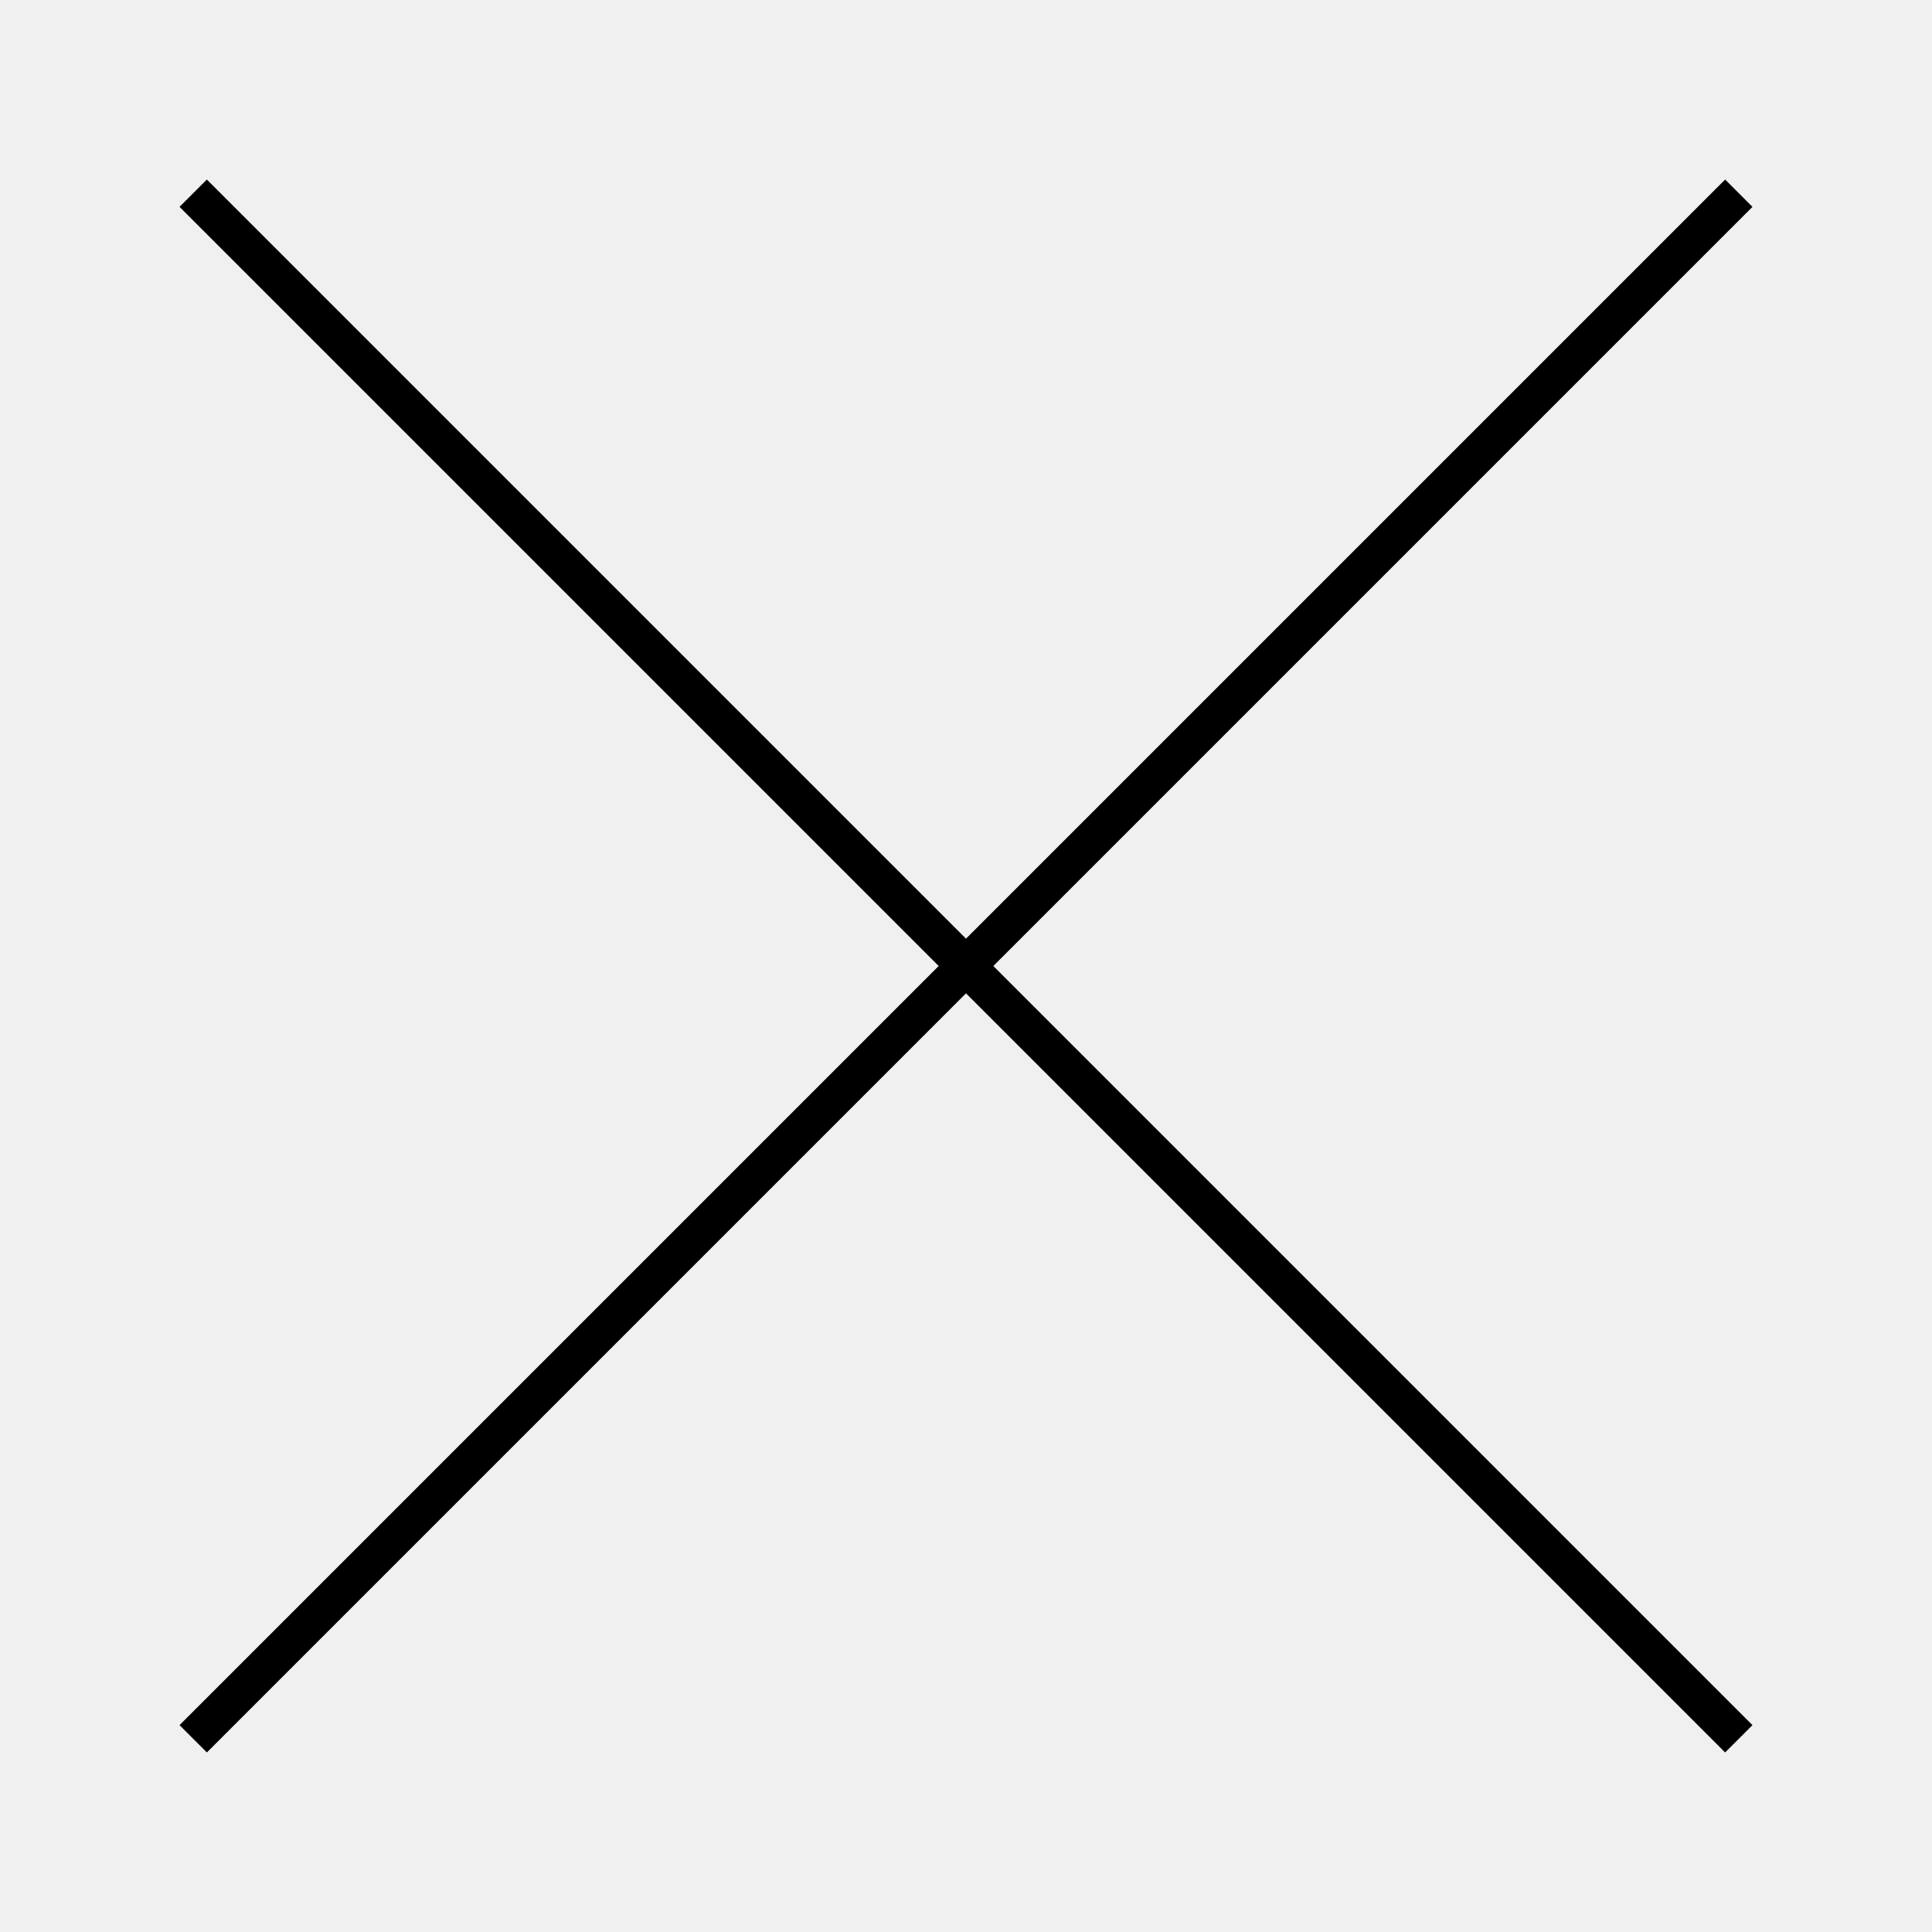
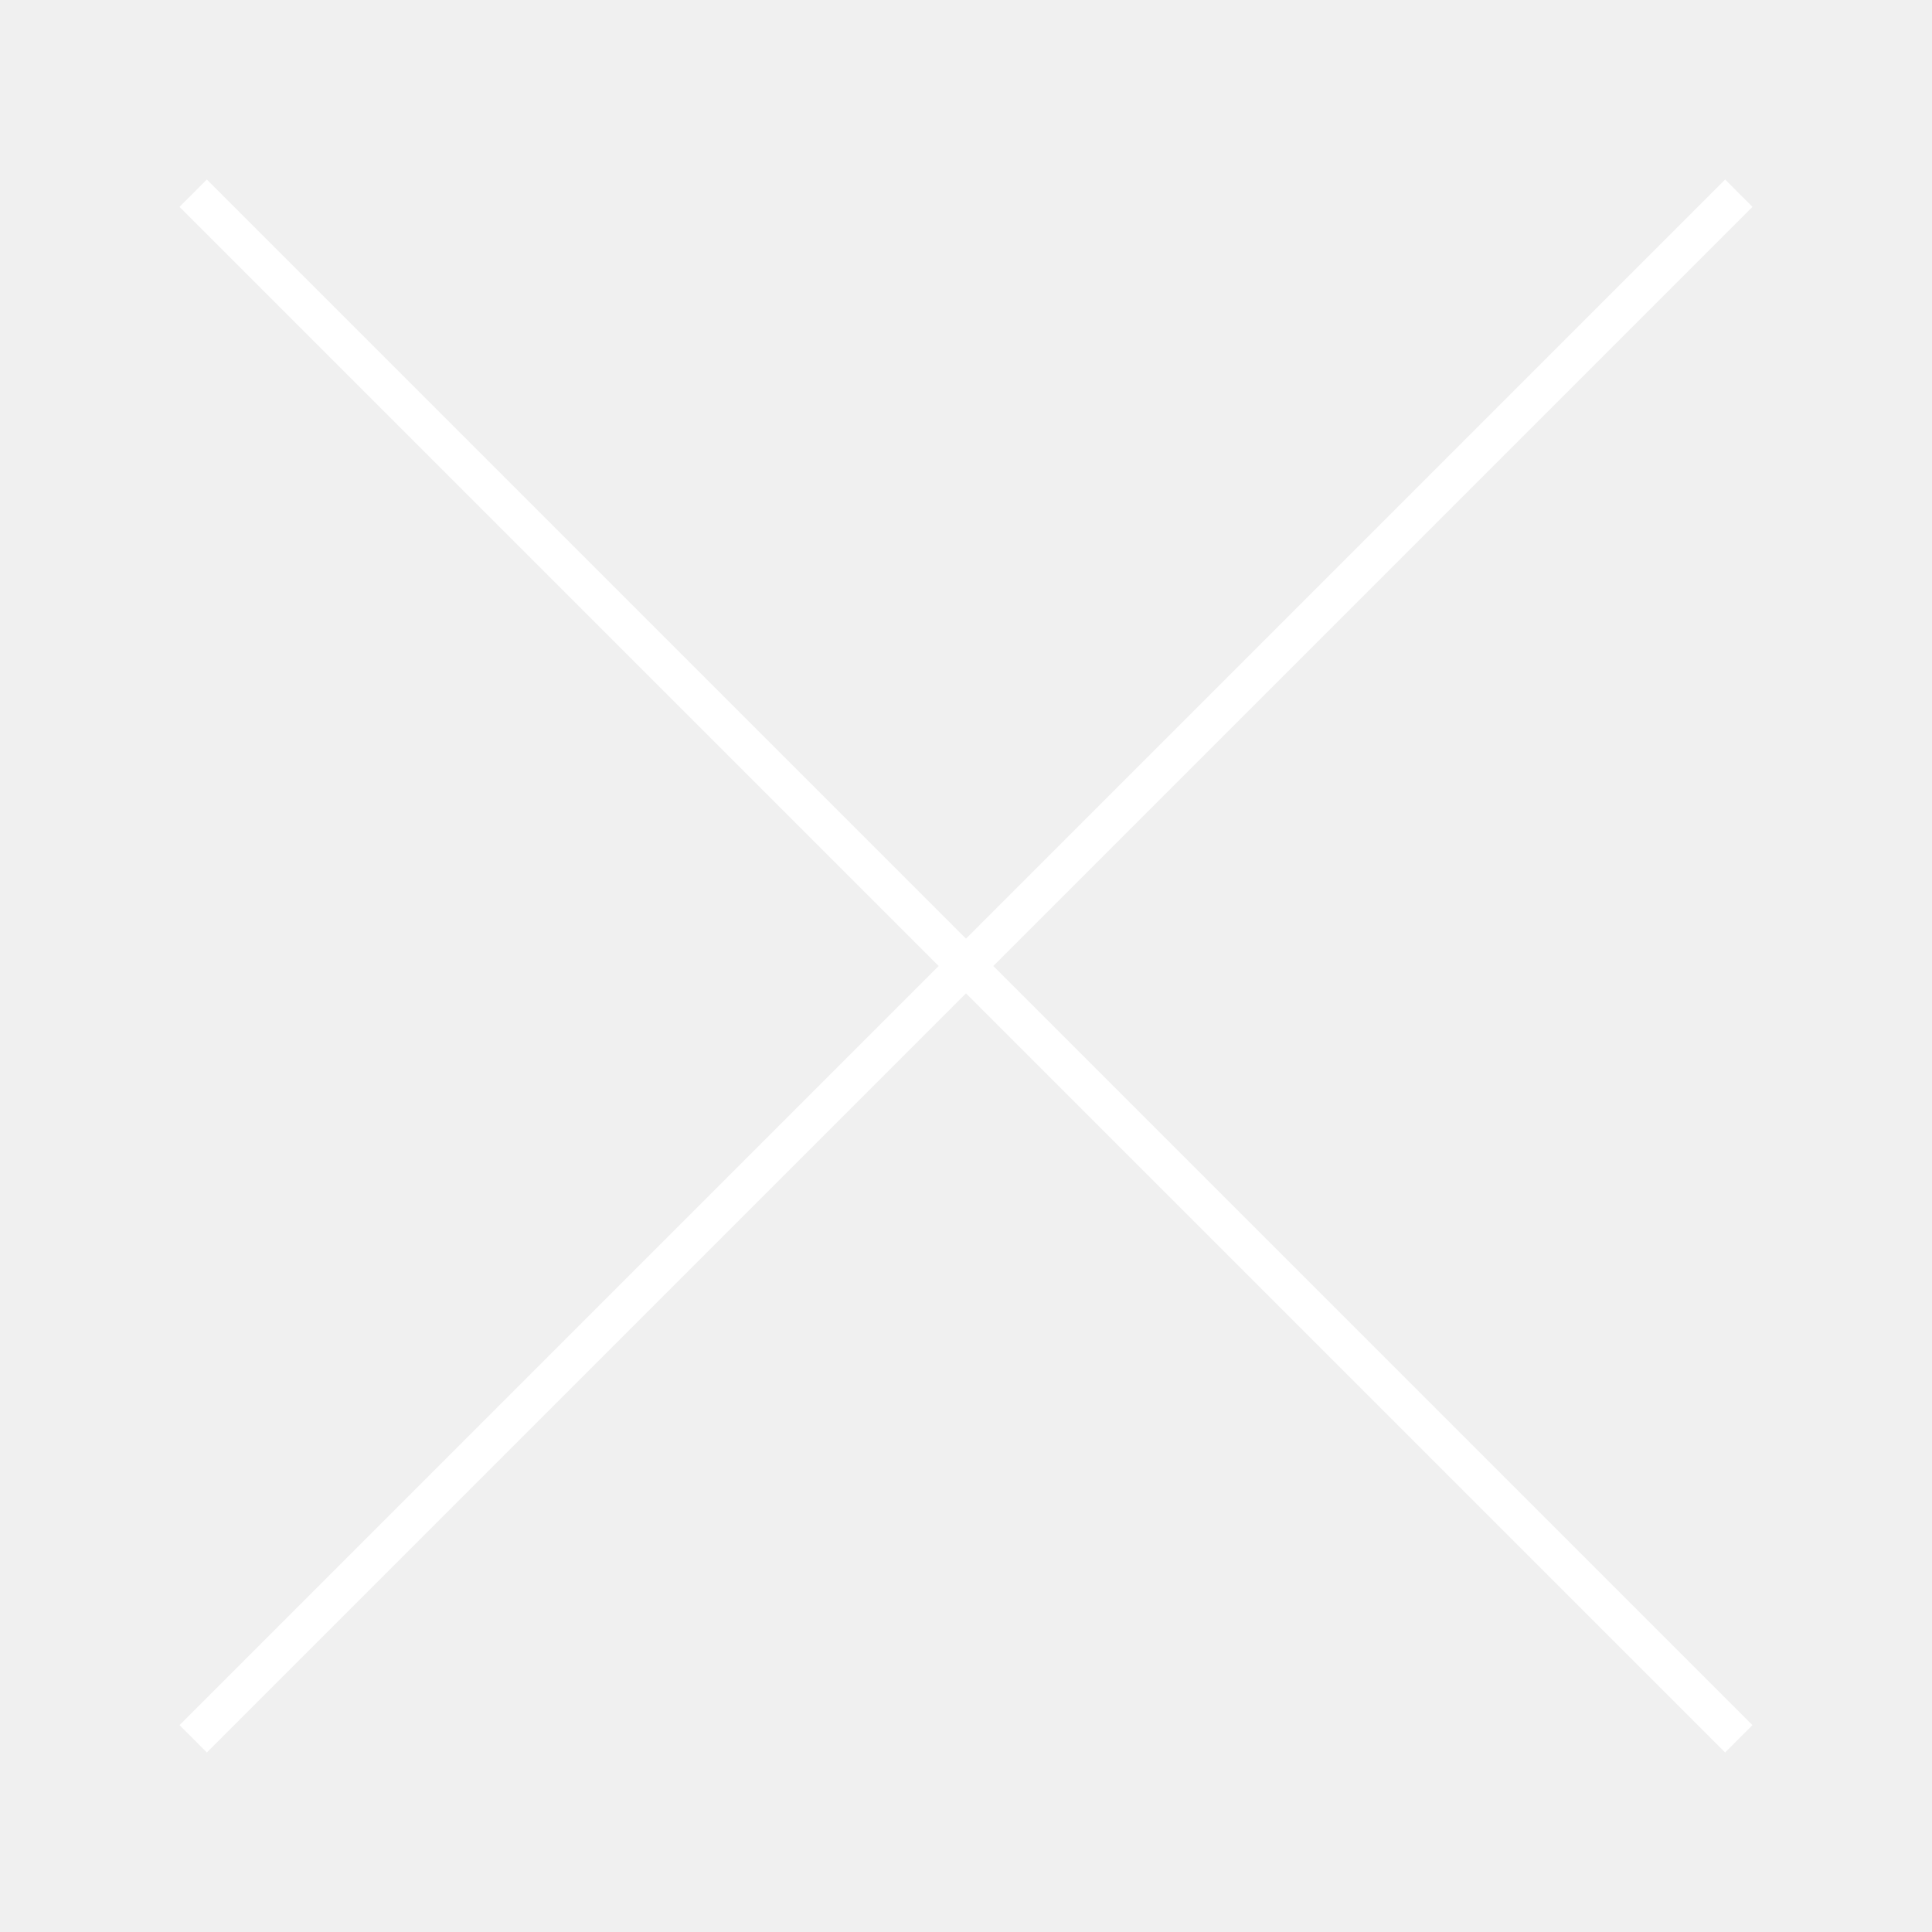
<svg xmlns="http://www.w3.org/2000/svg" width="100" height="100">
-   <line x1="10" y1="10" x2="90" y2="90" stroke="black" stroke-width="2" />
-   <line x1="10" y1="90" x2="90" y2="10" stroke="black" stroke-width="2" />
+   <line x1="10" y1="10" x2="90" y2="90" stroke="#FFFFFF" stroke-width="2" fill="none" />
+   <line x1="10" y1="90" x2="90" y2="10" stroke="#FFFFFF" stroke-width="2" fill="none" />
</svg>
